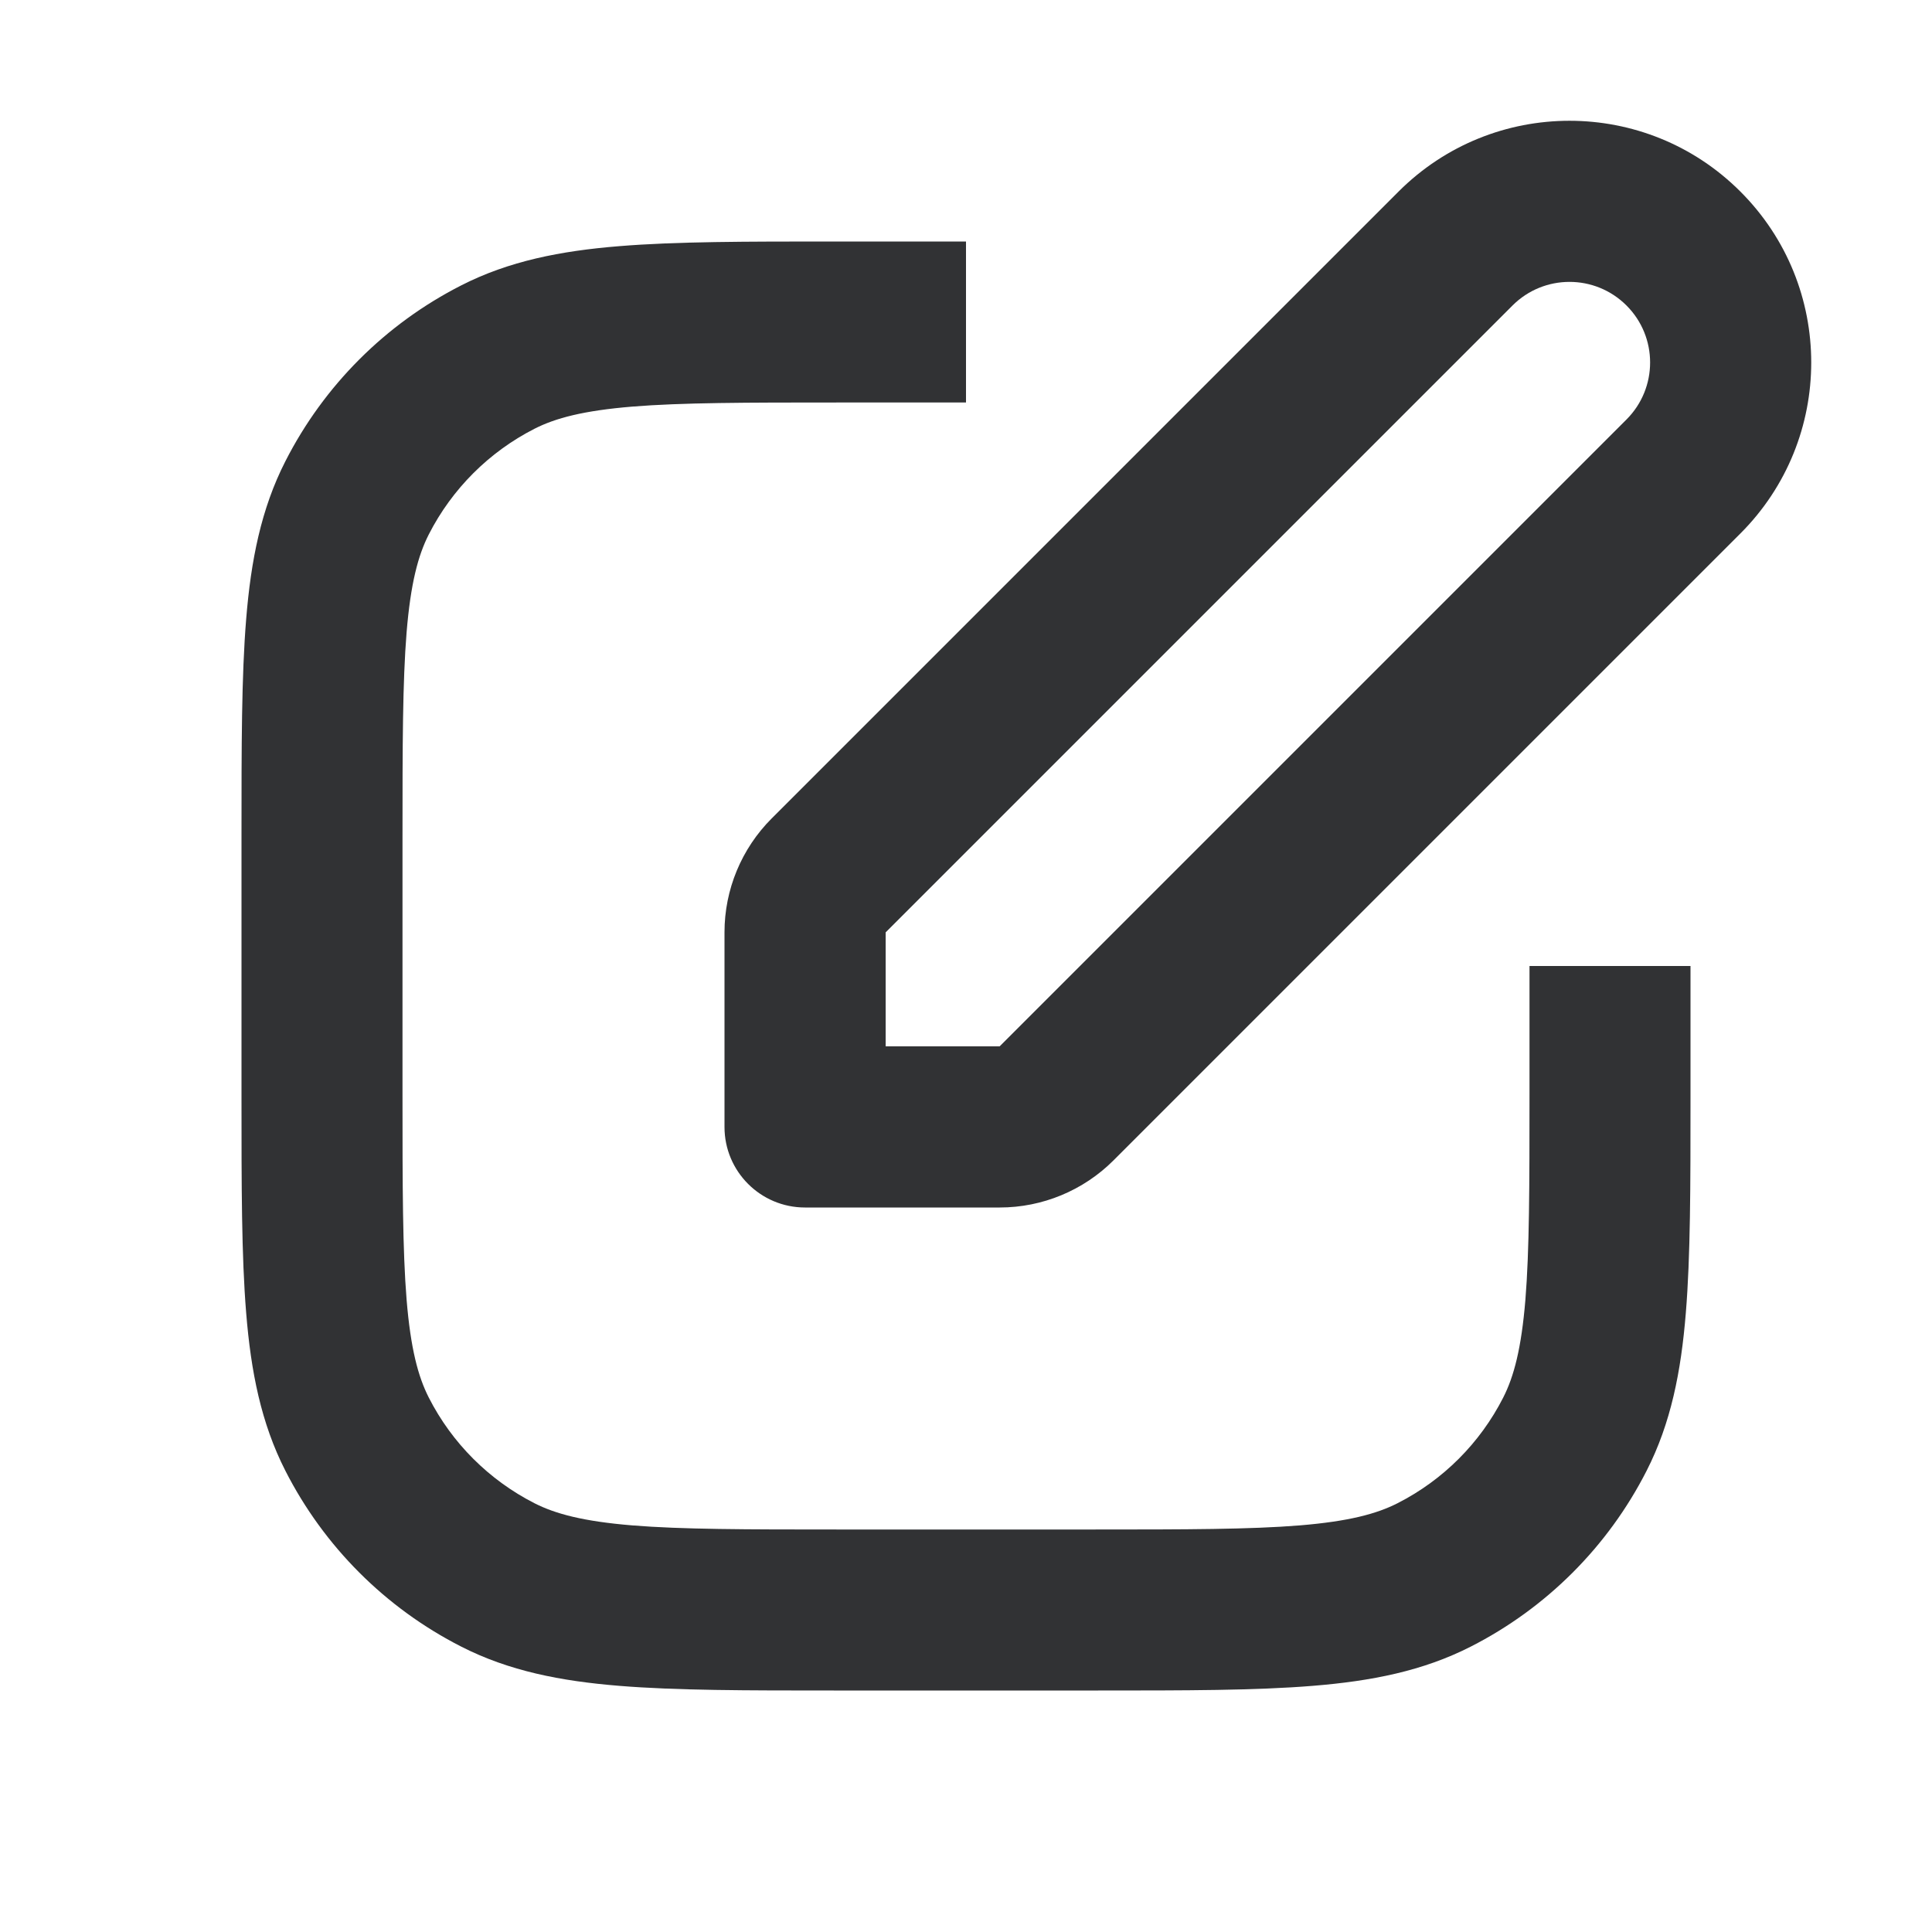
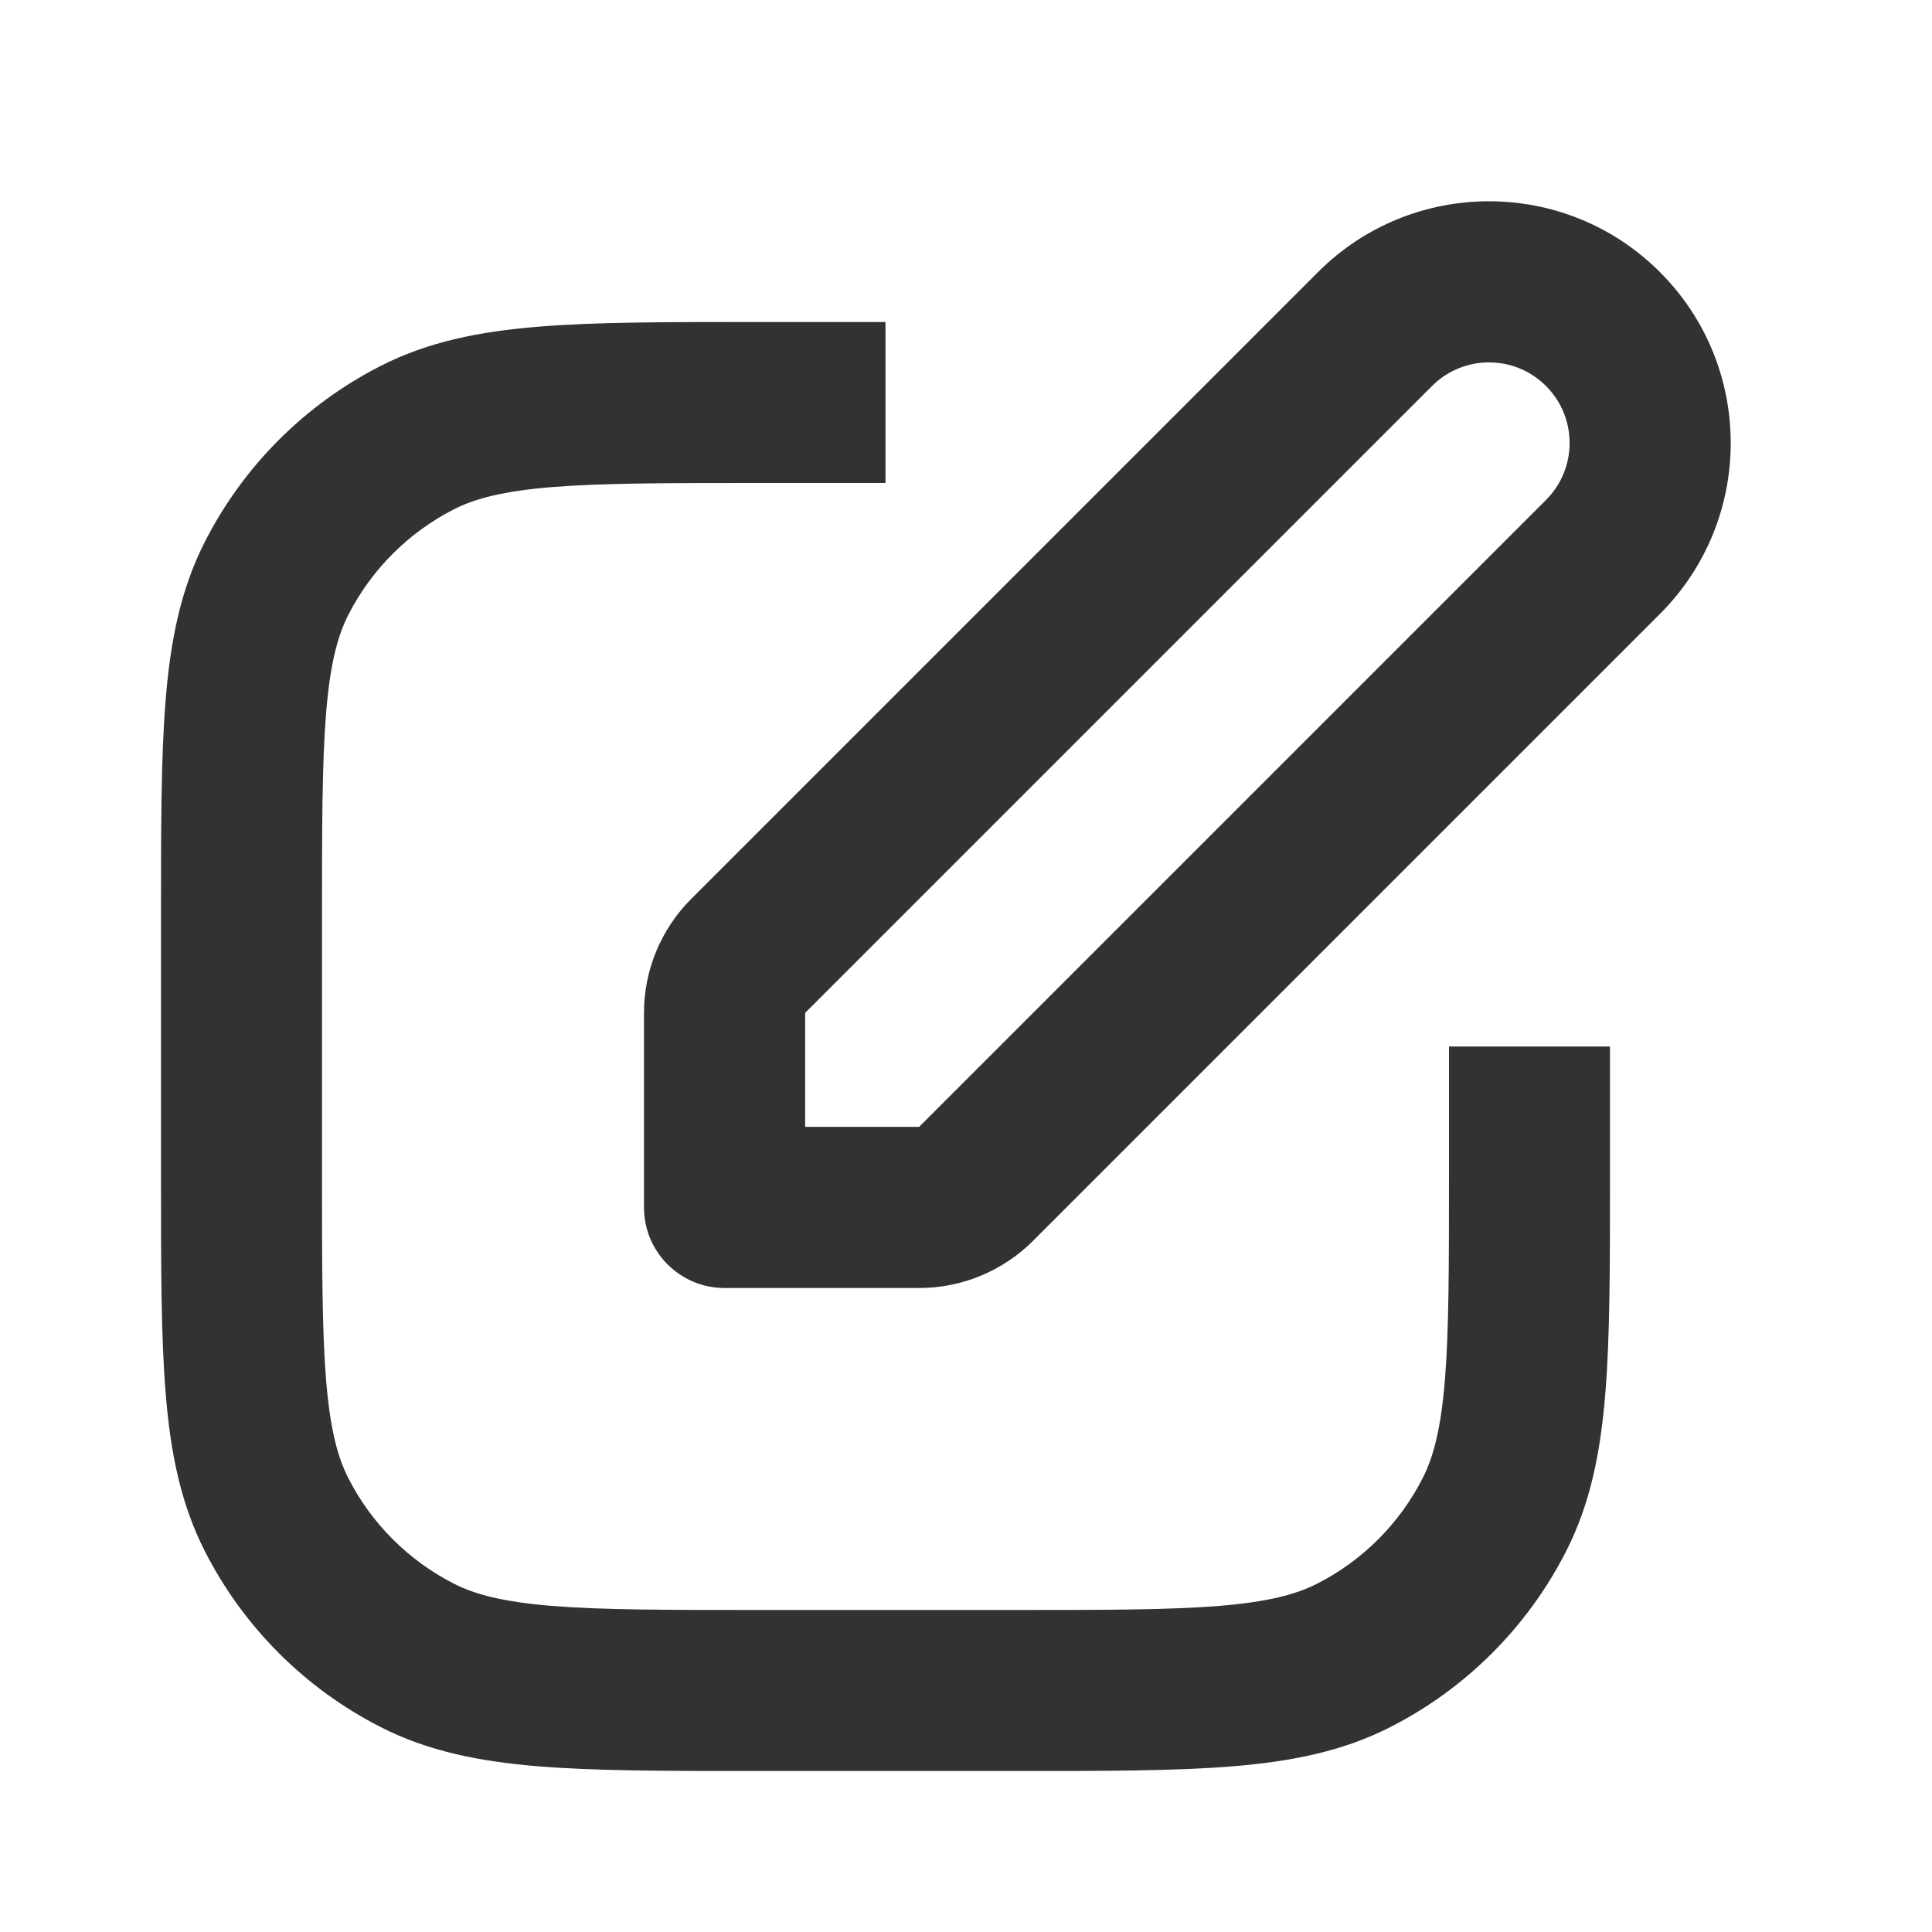
<svg xmlns="http://www.w3.org/2000/svg" width="24" height="24" viewBox="0 0 24 24" fill="none">
-   <path fill-rule="evenodd" clip-rule="evenodd" d="M12.419 15C12.949 15 13.458 14.789 13.833 14.414L21.62 6.627C22.793 5.454 22.793 3.552 21.62 2.38C20.448 1.207 18.546 1.207 17.373 2.38L9.586 10.167C9.211 10.542 9 11.051 9 11.581L9 14C9 14.552 9.448 15 10 15H12.419ZM11.002 12.998H12.418L20.205 5.211C20.596 4.82 20.596 4.186 20.205 3.795C19.814 3.404 19.18 3.404 18.789 3.795L11.002 11.582V12.998ZM12 3L10.357 3C9.273 3 8.399 3 7.691 3.058C6.963 3.117 6.322 3.243 5.73 3.545C4.789 4.024 4.024 4.789 3.545 5.73C3.243 6.322 3.117 6.963 3.058 7.691C3 8.399 3 9.273 3 10.357V10.357V13.643V13.643C3 14.727 3 15.601 3.058 16.309C3.117 17.038 3.243 17.678 3.545 18.27C4.024 19.211 4.789 19.976 5.73 20.455C6.322 20.757 6.963 20.883 7.691 20.942C8.399 21 9.273 21 10.357 21H10.357H13.643H13.643C14.727 21 15.601 21 16.309 20.942C17.038 20.883 17.678 20.757 18.27 20.455C19.211 19.976 19.976 19.211 20.455 18.27C20.757 17.678 20.883 17.038 20.942 16.309C21 15.601 21 14.727 21 13.643V13.643V12H19V13.6C19 14.737 18.999 15.529 18.949 16.146C18.899 16.751 18.807 17.099 18.673 17.362C18.385 17.927 17.927 18.385 17.362 18.673C17.099 18.807 16.751 18.899 16.146 18.949C15.529 18.999 14.737 19 13.6 19H10.4C9.263 19 8.471 18.999 7.854 18.949C7.249 18.899 6.901 18.807 6.638 18.673C6.074 18.385 5.615 17.927 5.327 17.362C5.193 17.099 5.101 16.751 5.051 16.146C5.001 15.529 5 14.737 5 13.6V10.4C5 9.263 5.001 8.471 5.051 7.854C5.101 7.249 5.193 6.901 5.327 6.638C5.615 6.074 6.074 5.615 6.638 5.327C6.901 5.193 7.249 5.101 7.854 5.051C8.471 5.001 9.263 5 10.4 5H12V3Z" fill="#313234" />
+   <path fill-rule="evenodd" clip-rule="evenodd" d="M11.419 16C11.949 16 12.458 15.789 12.833 15.414L20.62 7.627C21.793 6.454 21.793 4.552 20.62 3.38C19.448 2.207 17.546 2.207 16.373 3.38L8.586 11.167C8.211 11.542 8 12.051 8 12.581L8 15C8 15.552 8.448 16 9 16H11.419ZM10.002 13.998H11.418L19.205 6.211C19.596 5.82 19.596 5.186 19.205 4.795C18.814 4.404 18.18 4.404 17.789 4.795L10.002 12.582V13.998ZM11 4L9.357 4C8.273 4 7.399 4 6.691 4.058C5.963 4.117 5.322 4.243 4.73 4.545C3.789 5.024 3.024 5.789 2.545 6.73C2.243 7.322 2.117 7.963 2.058 8.691C2 9.399 2 10.273 2 11.357V14.643C2 15.727 2 16.601 2.058 17.309C2.117 18.038 2.243 18.678 2.545 19.27C3.024 20.211 3.789 20.976 4.73 21.455C5.322 21.757 5.963 21.883 6.691 21.942C7.399 22 8.273 22 9.357 22H9.357H12.643H12.643C13.727 22 14.601 22 15.309 21.942C16.038 21.883 16.678 21.757 17.27 21.455C18.211 20.976 18.976 20.211 19.455 19.27C19.757 18.678 19.883 18.038 19.942 17.309C20 16.601 20 15.727 20 14.643V14.643V13H18V14.6C18 15.737 17.999 16.529 17.949 17.146C17.899 17.751 17.807 18.099 17.673 18.362C17.385 18.927 16.927 19.385 16.362 19.673C16.099 19.807 15.751 19.899 15.146 19.949C14.529 19.999 13.737 20 12.6 20H9.4C8.263 20 7.471 19.999 6.854 19.949C6.249 19.899 5.901 19.807 5.638 19.673C5.074 19.385 4.615 18.927 4.327 18.362C4.193 18.099 4.101 17.751 4.051 17.146C4.001 16.529 4 15.737 4 14.6V11.4C4 10.263 4.001 9.471 4.051 8.854C4.101 8.249 4.193 7.901 4.327 7.638C4.615 7.074 5.074 6.615 5.638 6.327C5.901 6.193 6.249 6.101 6.854 6.051C7.471 6.001 8.263 6 9.4 6H11V4Z" fill="#313234" />
</svg>
